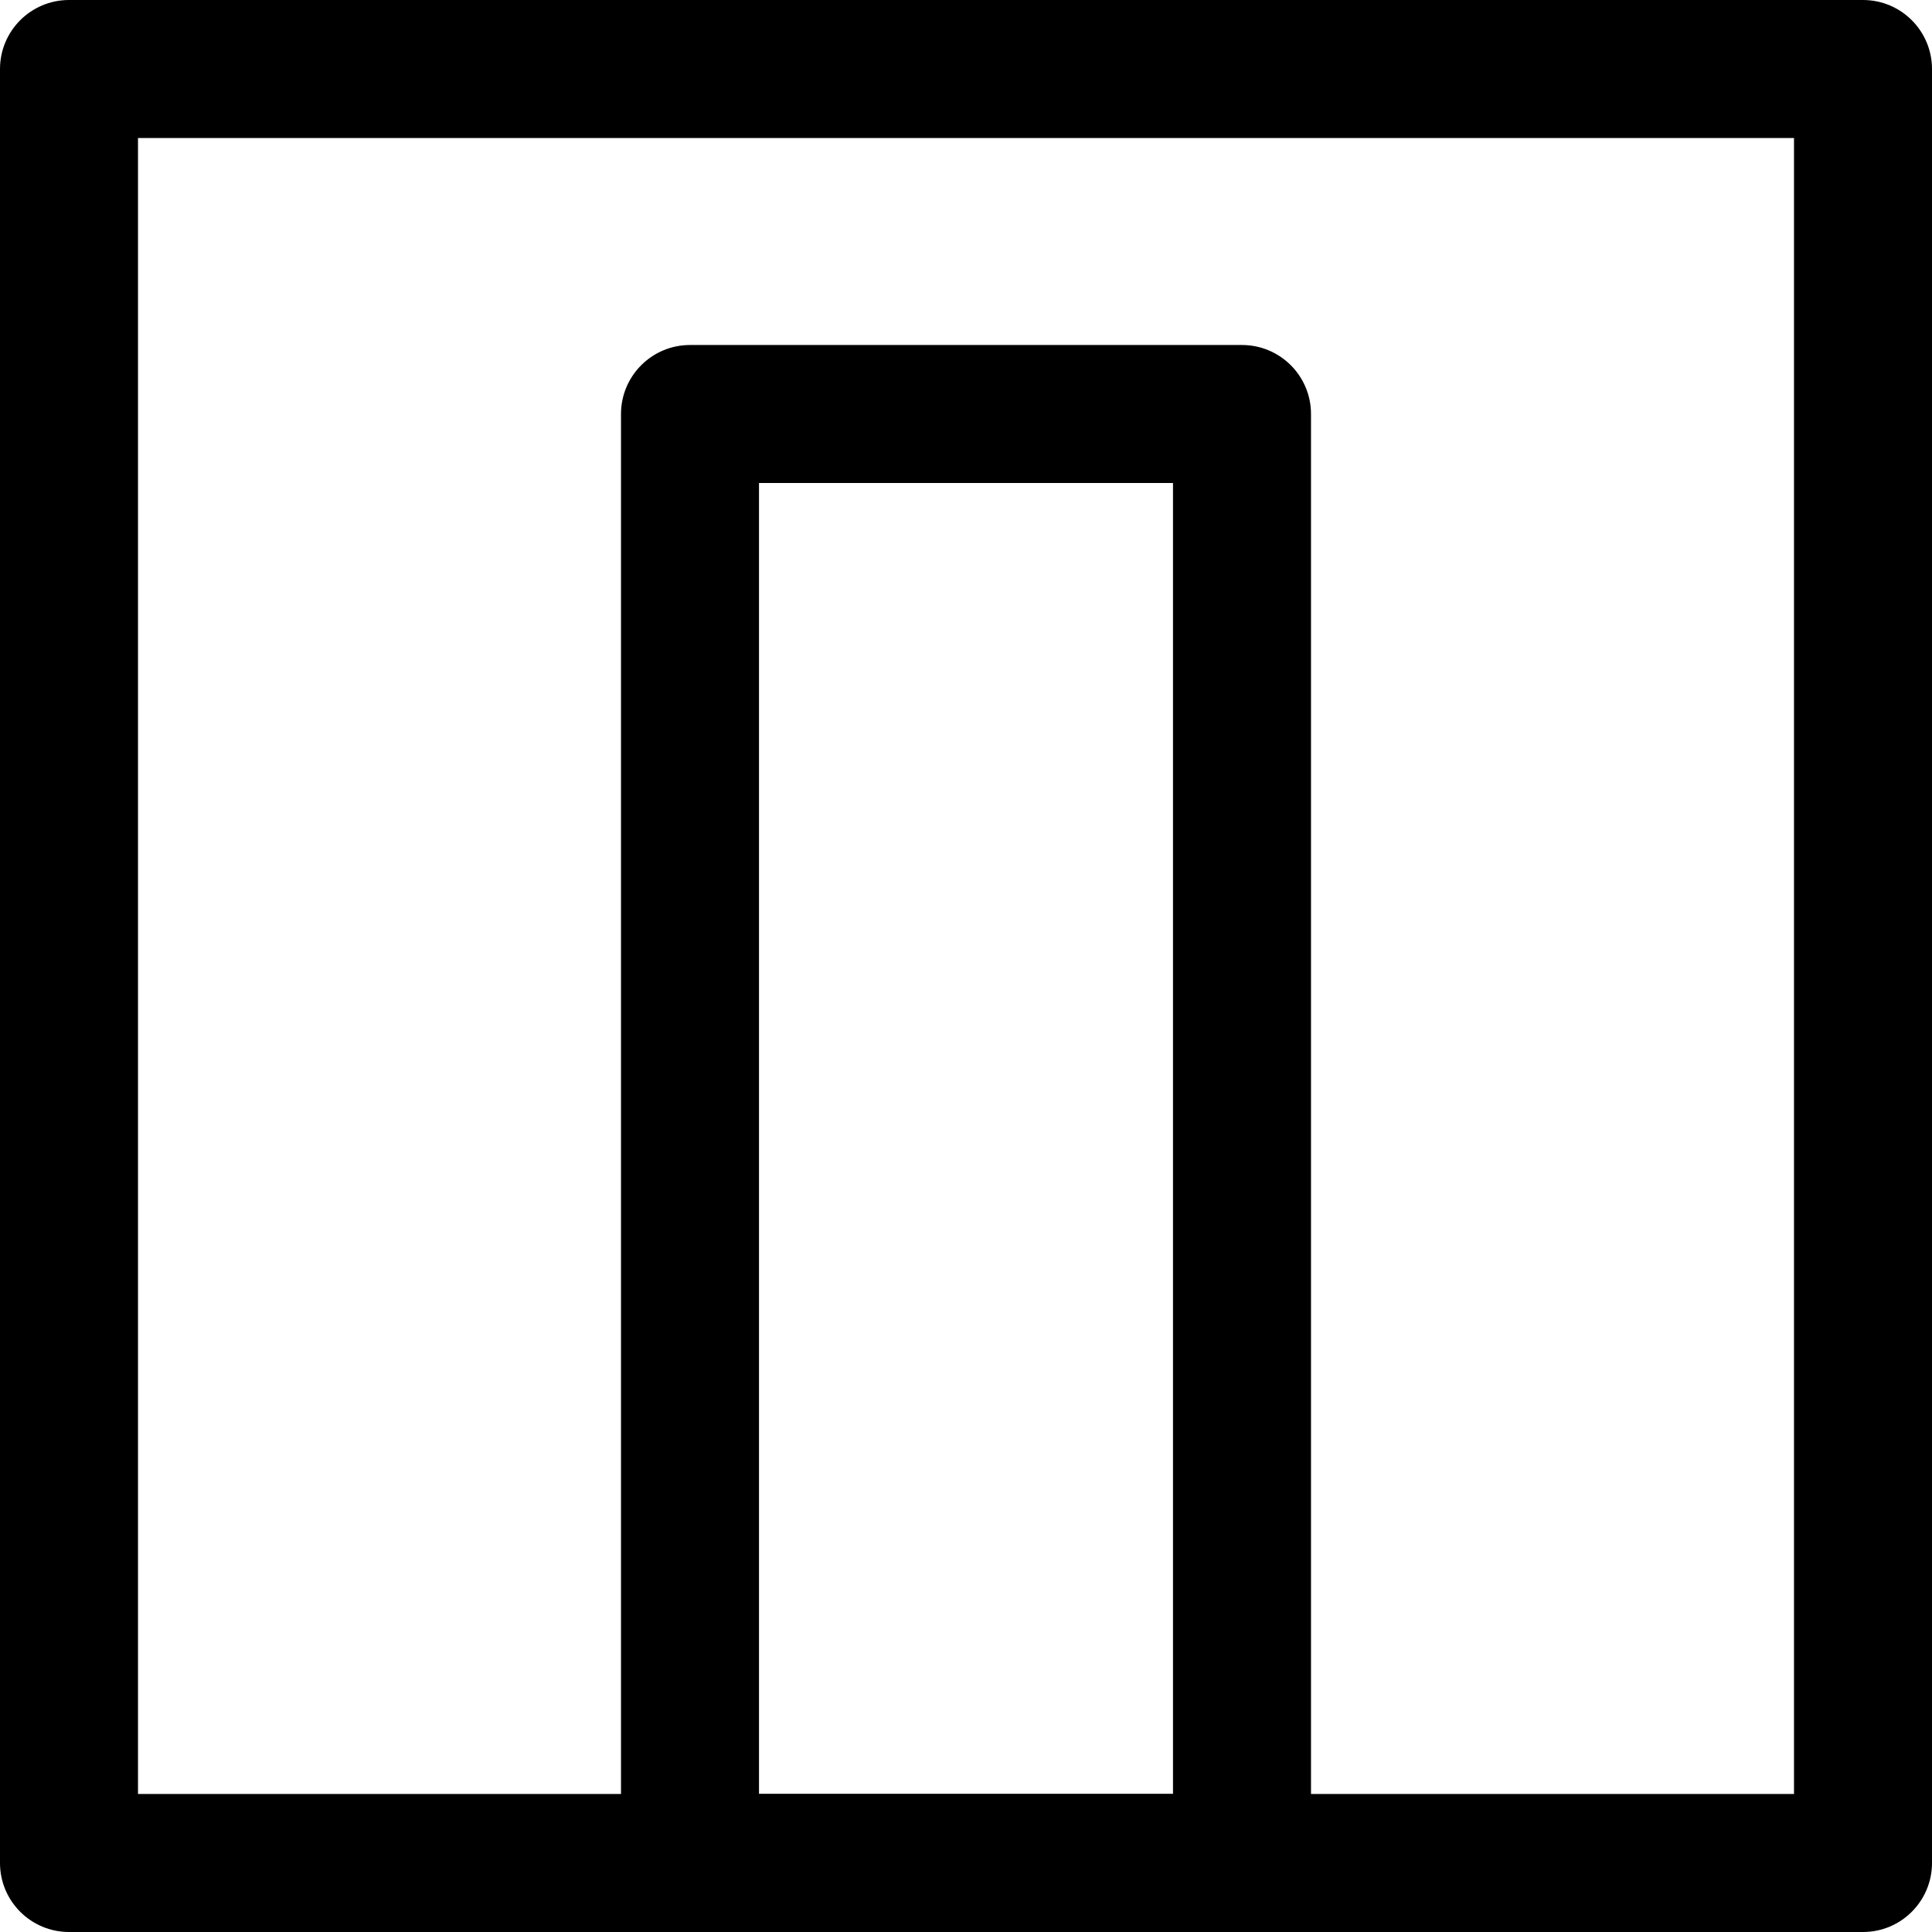
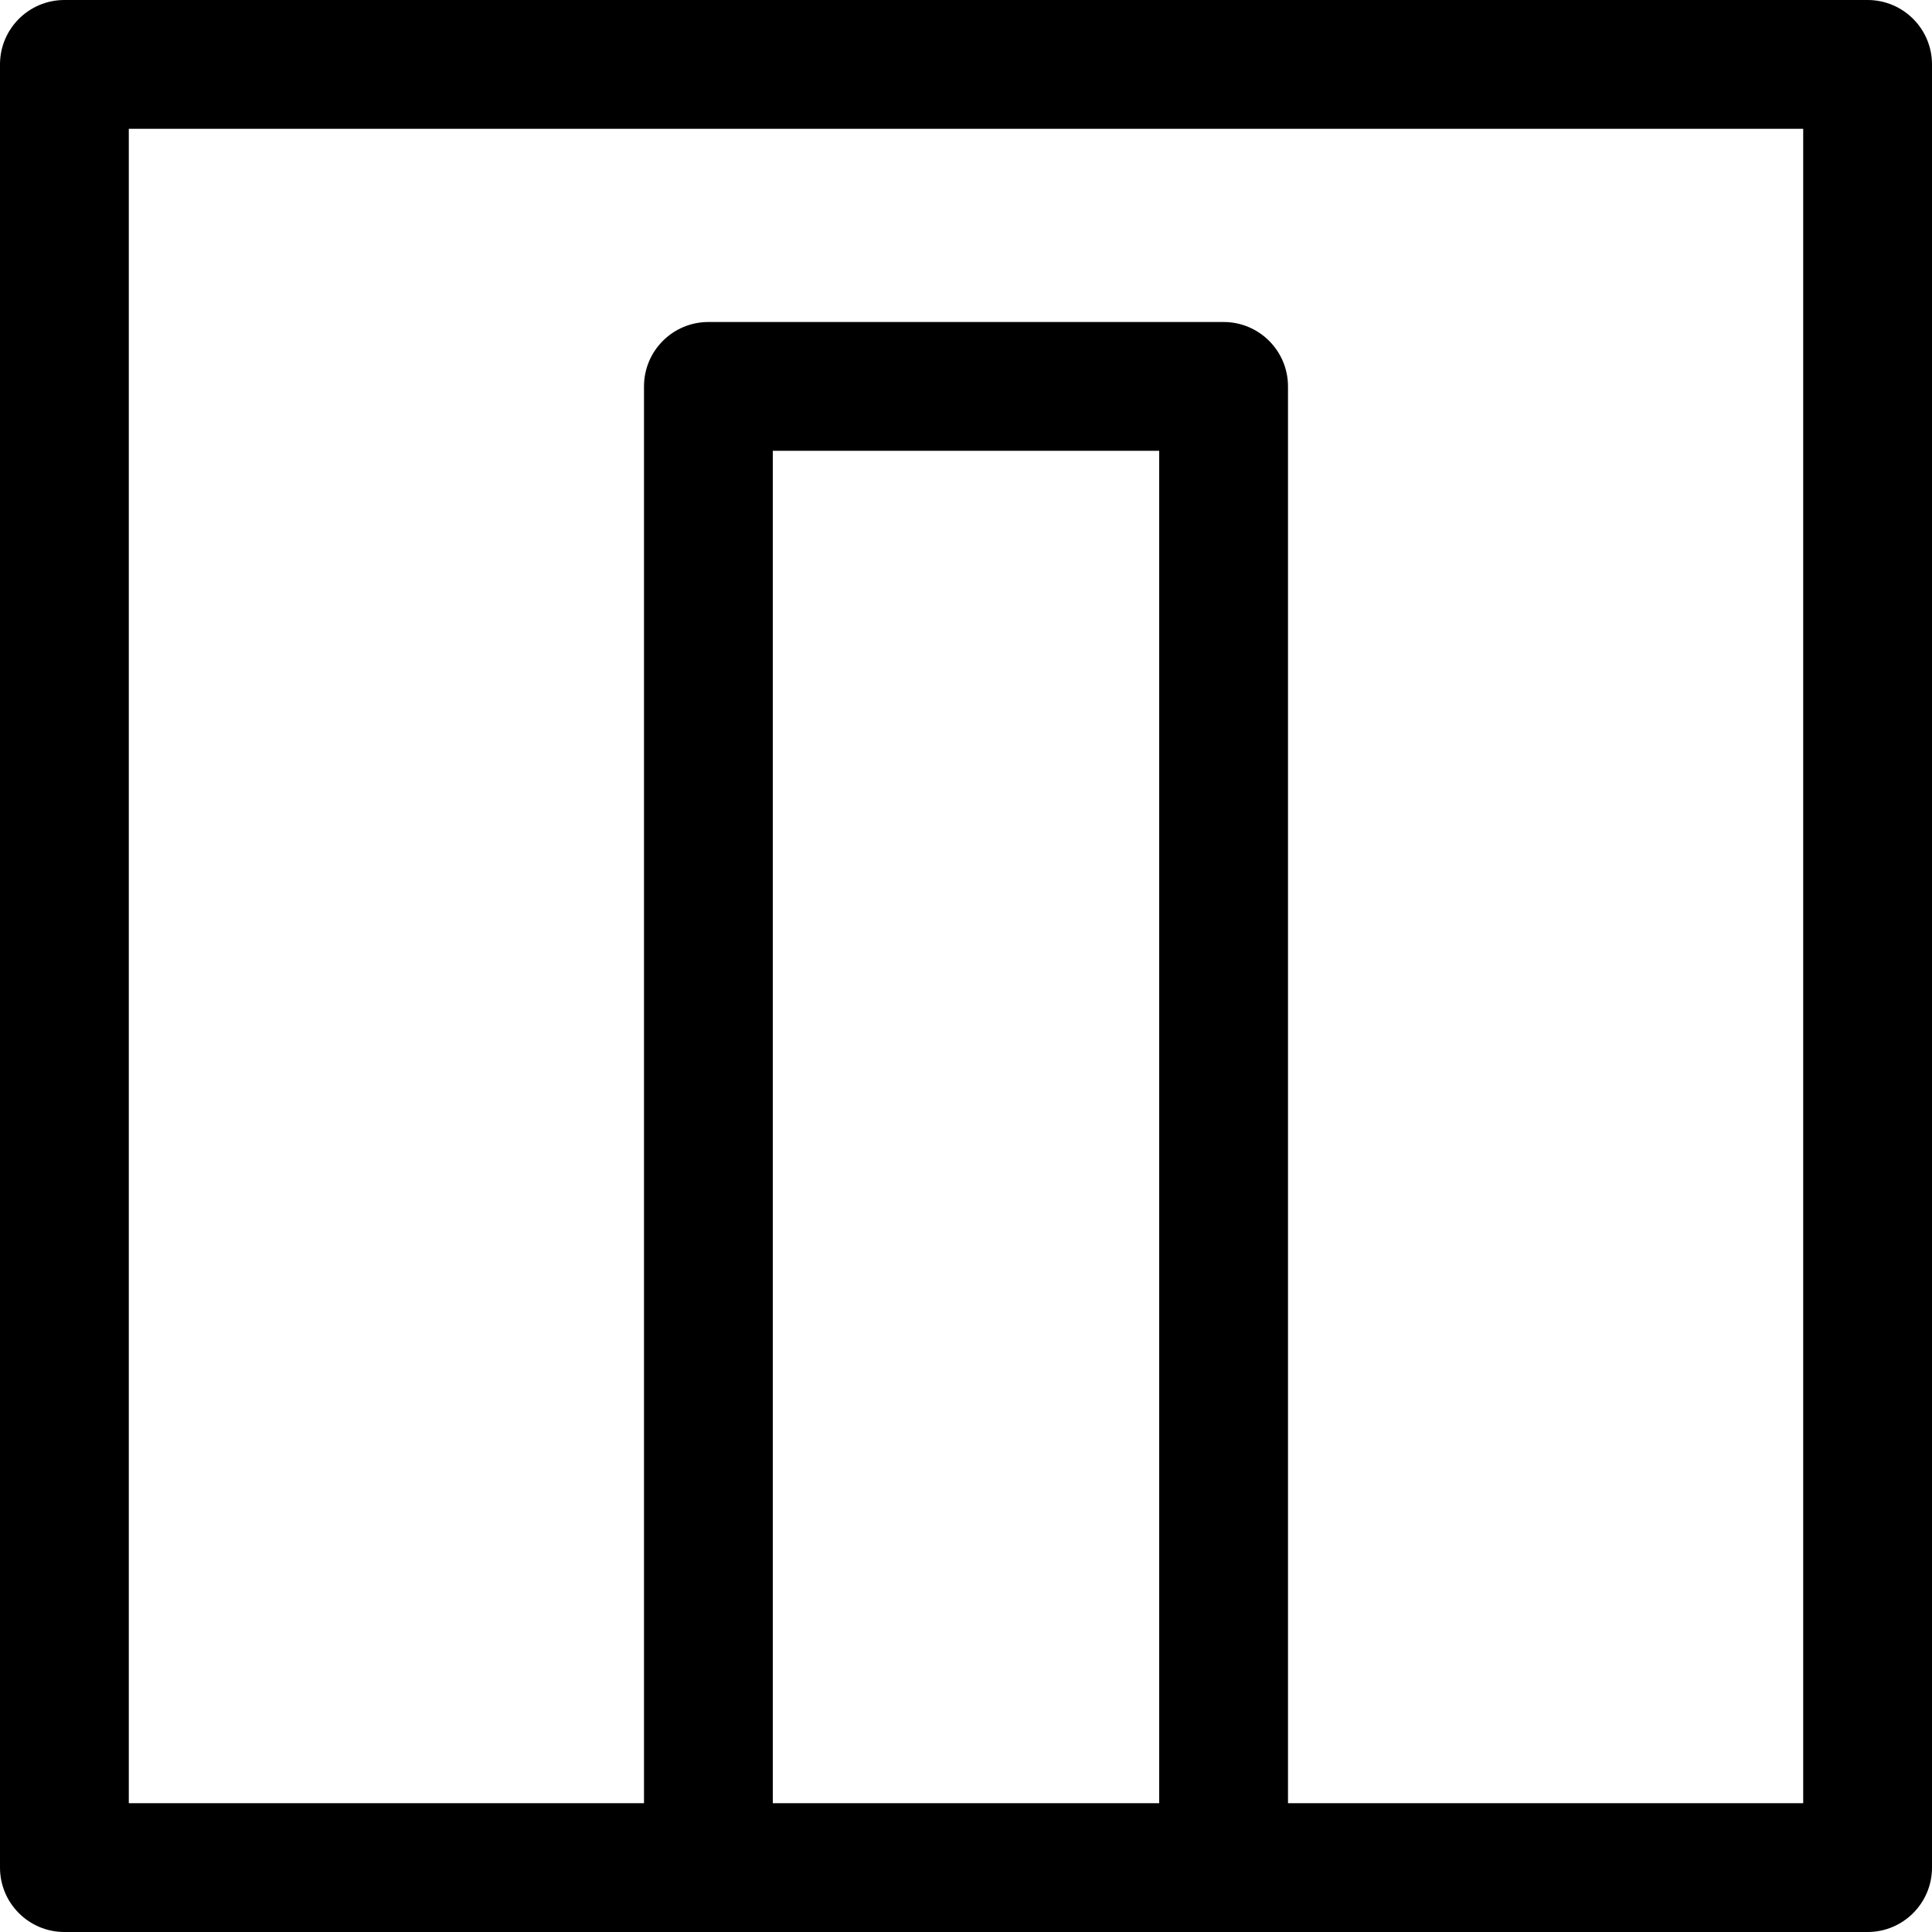
- <svg xmlns="http://www.w3.org/2000/svg" width="28" height="28" viewBox="0 0 28 28" fill="none">
-   <path fill-rule="evenodd" clip-rule="evenodd" d="M2 2V26H26V2H2ZM1 0C0.448 0 0 0.448 0 1V27C0 27.552 0.448 28 1 28H27C27.552 28 28 27.552 28 27V1C28 0.448 27.552 0 27 0H1Z" fill="black" />
-   <path fill-rule="evenodd" clip-rule="evenodd" d="M11 7V26H17V7H11ZM10 5C9.448 5 9 5.448 9 6V27C9 27.552 9.448 28 10 28H18C18.552 28 19 27.552 19 27V6C19 5.448 18.552 5 18 5H10Z" fill="black" />
+ <svg xmlns="http://www.w3.org/2000/svg" width="30" height="30" viewBox="0 0 30 30" fill="none">
+   <path fill-rule="evenodd" clip-rule="evenodd" d="M1 30C0.448 30 0 29.552 0 29V1C0 0.448 0.448 0 1 0H29C29.552 0 30 0.448 30 1V29C30 29.552 29.552 30 29 30H1ZM2 28V2H28V28H20V6C20 5.448 19.552 5 19 5H11C10.448 5 10 5.448 10 6V28H2ZM12 28H18V7H12V28Z" fill="black" />
</svg>
